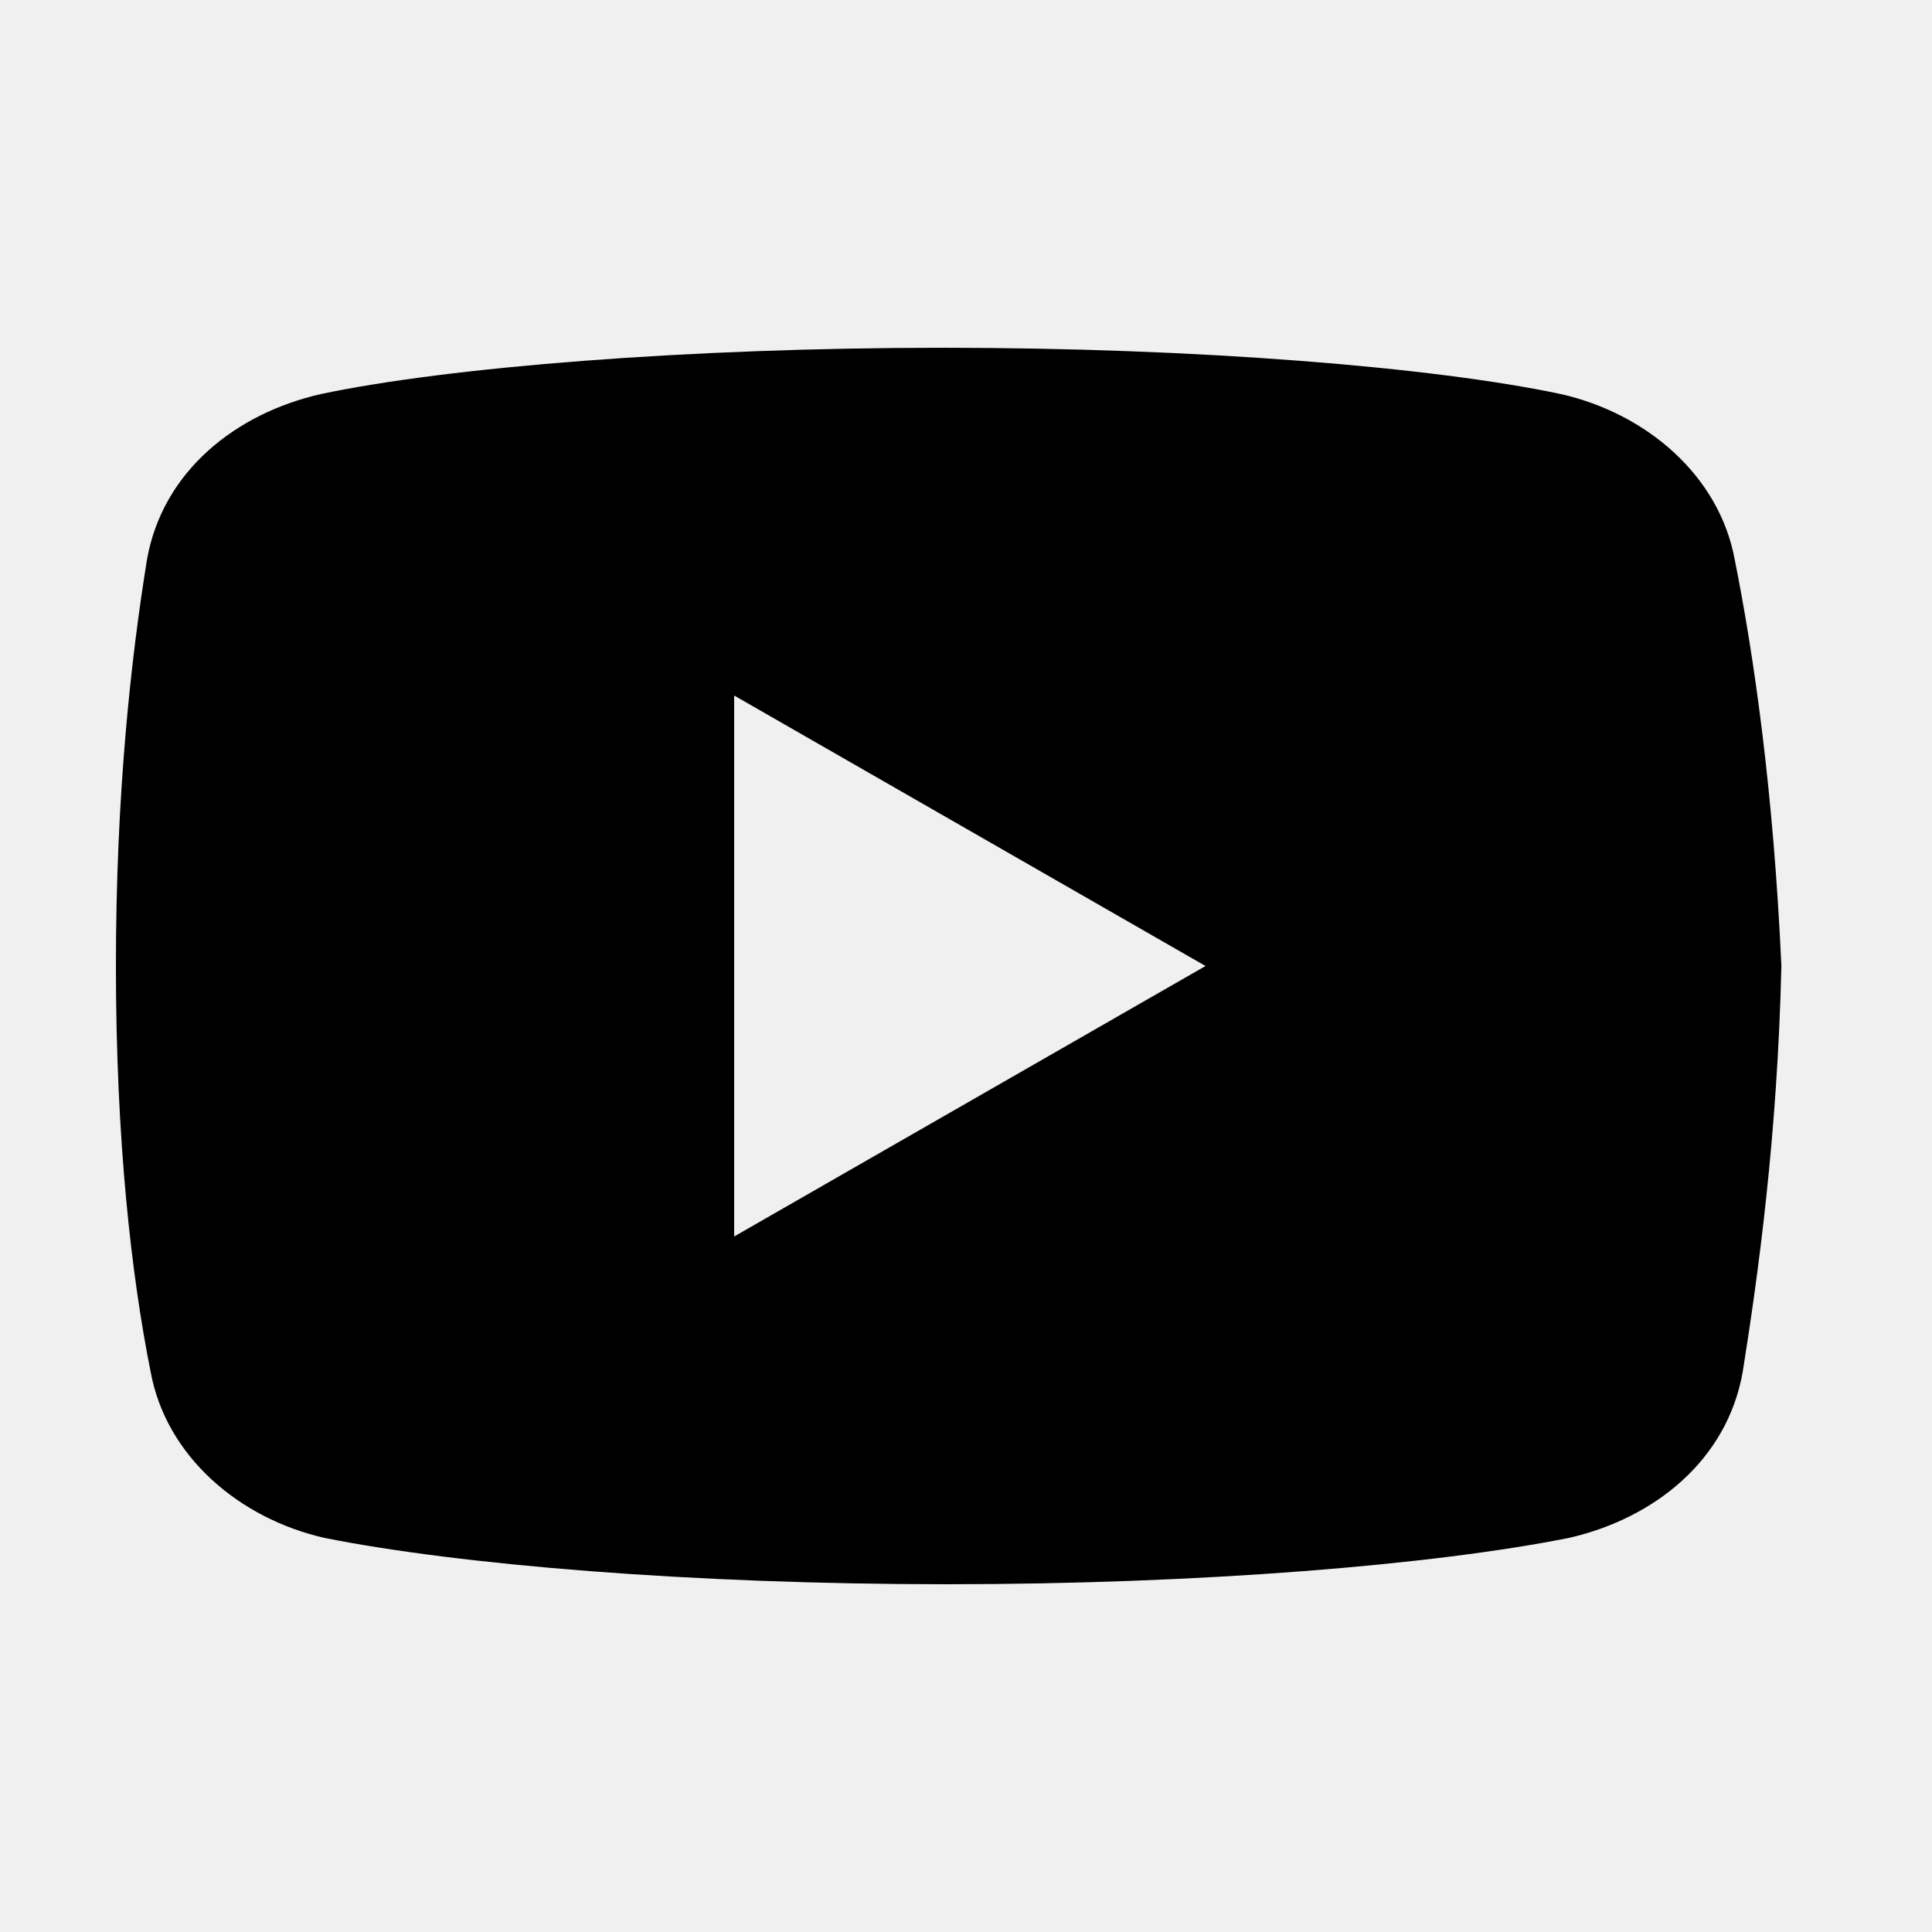
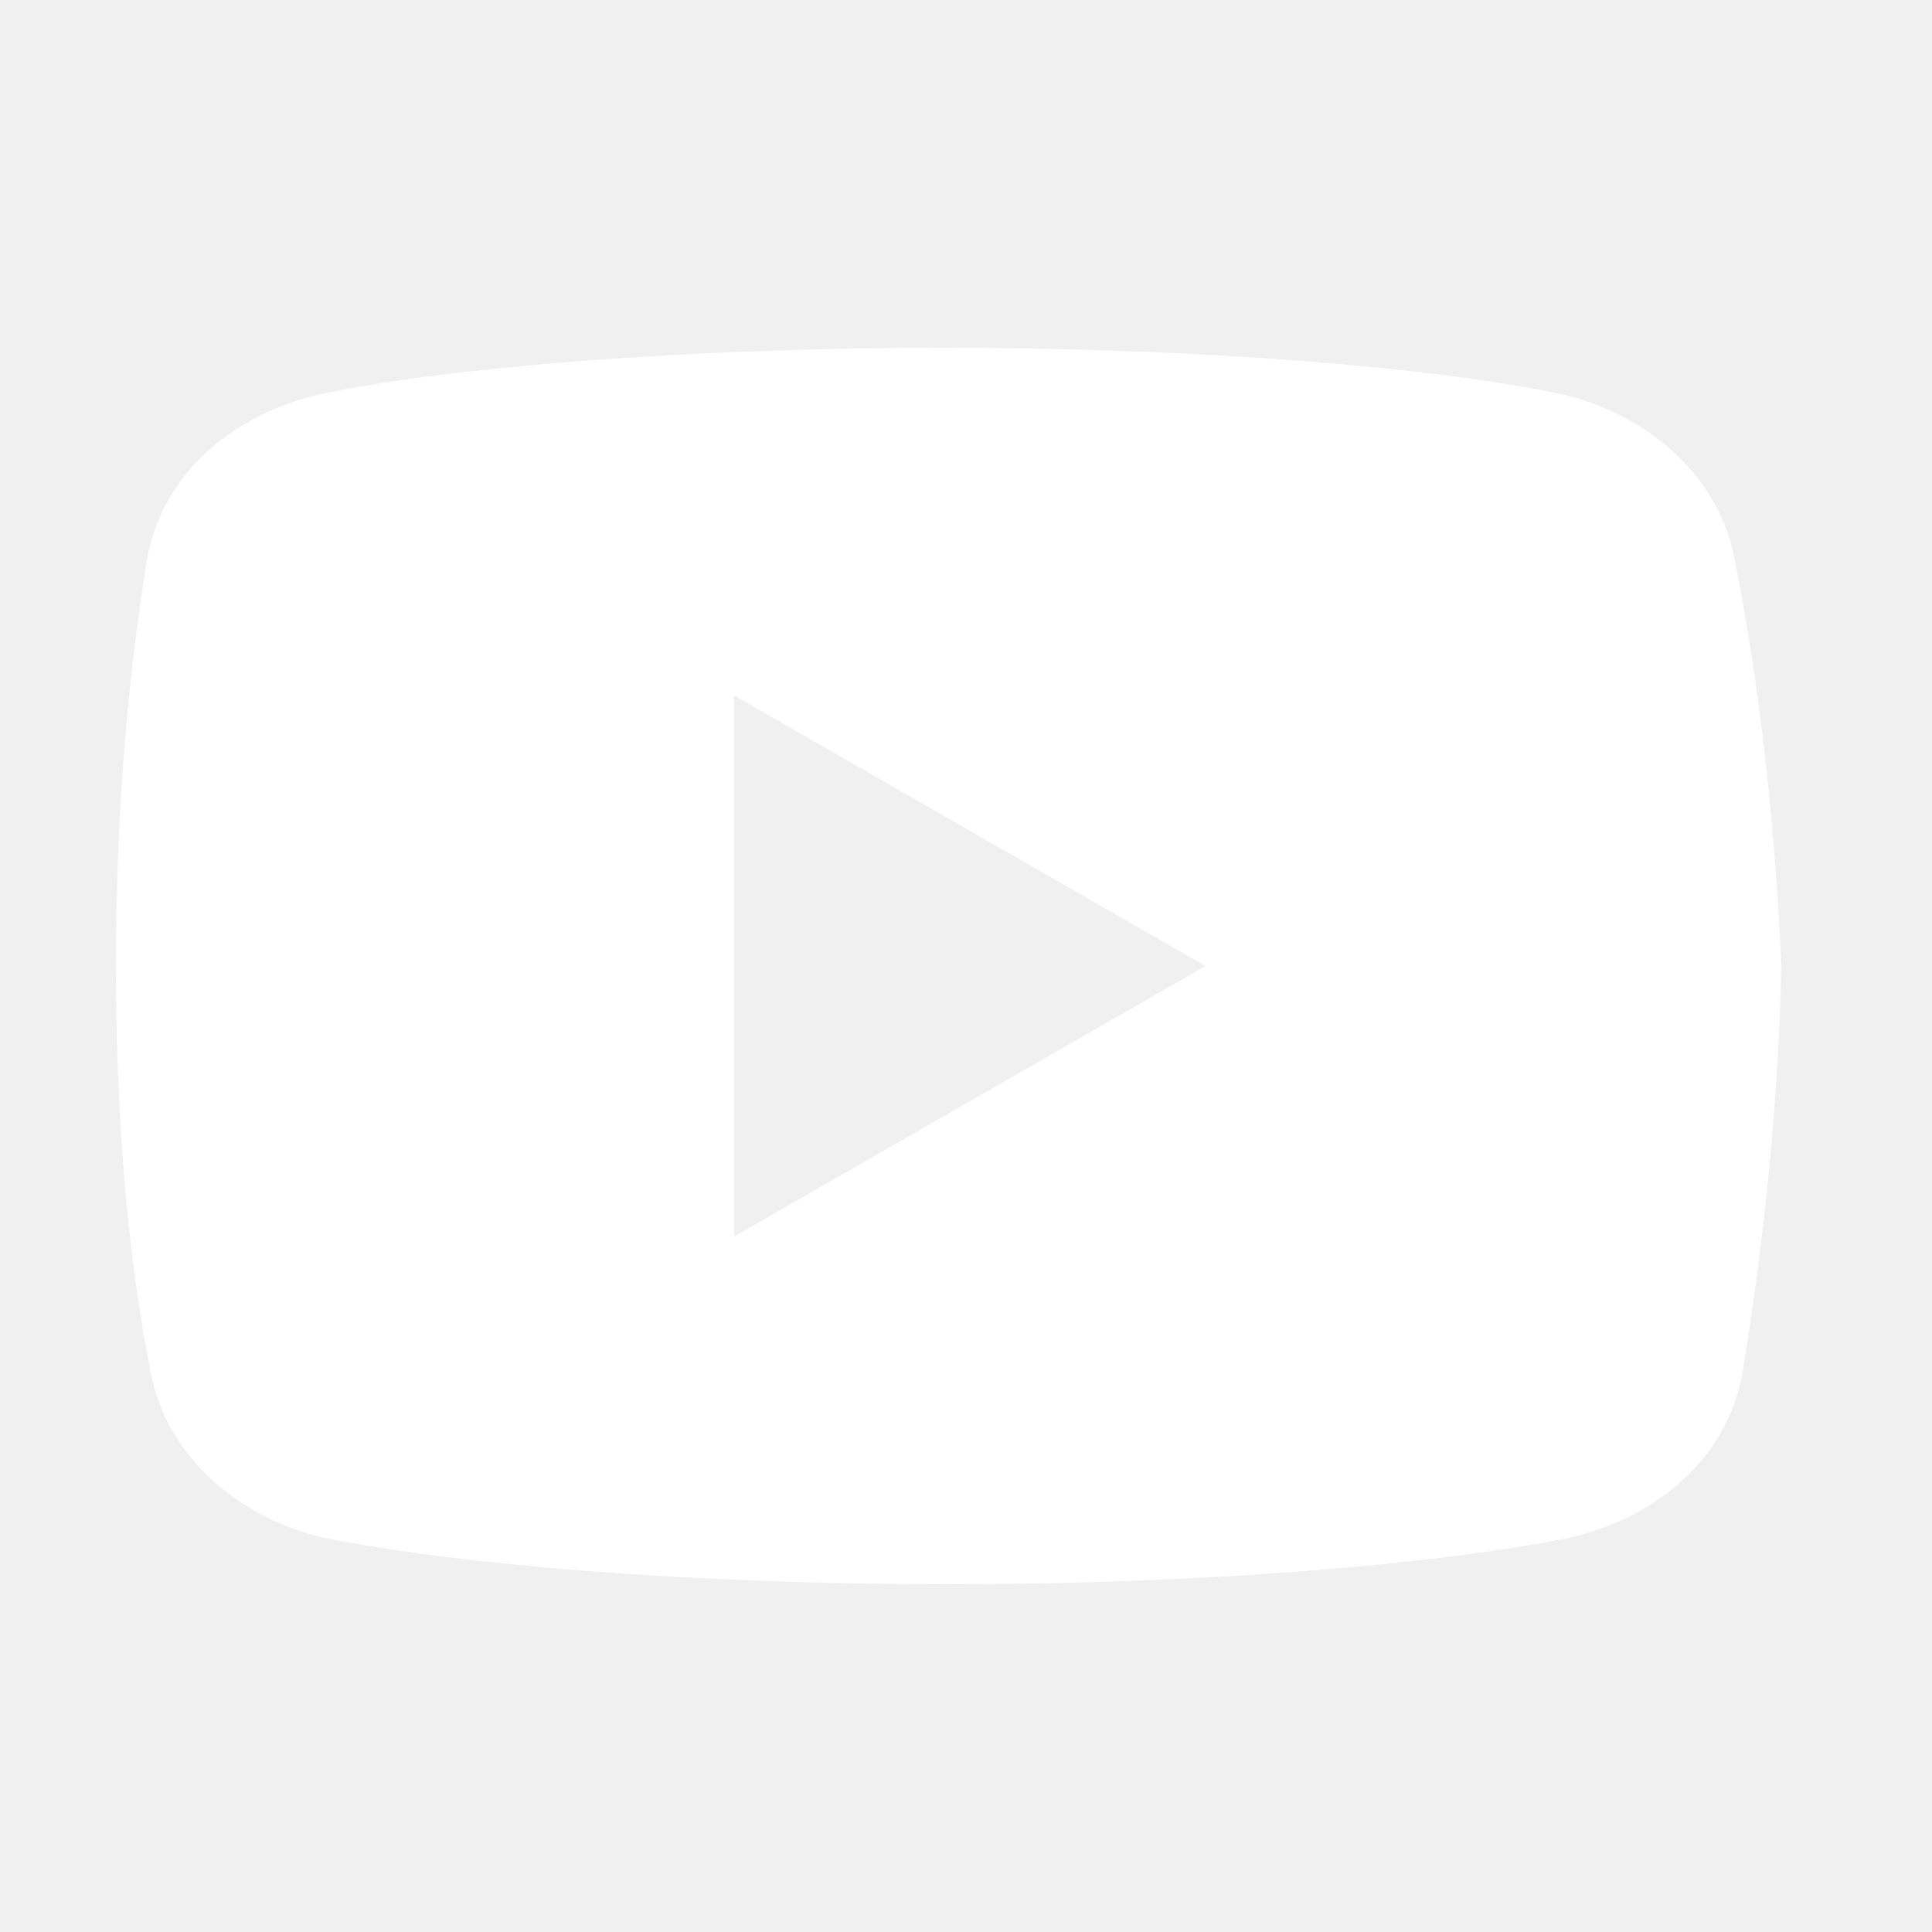
- <svg xmlns="http://www.w3.org/2000/svg" fill="#000000" viewBox="0 0 50 50" width="50px" height="50px">
+ <svg xmlns="http://www.w3.org/2000/svg" fill="#FFF" viewBox="0 0 50 50" width="50px" height="50px">
  <path d="M 44.898 14.5 C 44.5 12.301 42.602 10.699 40.398 10.199 C 37.102 9.5 31 9 24.398 9 C 17.801 9 11.602 9.5 8.301 10.199 C 6.102 10.699 4.199 12.199 3.801 14.5 C 3.398 17 3 20.5 3 25 C 3 29.5 3.398 33 3.898 35.5 C 4.301 37.699 6.199 39.301 8.398 39.801 C 11.898 40.5 17.898 41 24.5 41 C 31.102 41 37.102 40.5 40.602 39.801 C 42.801 39.301 44.699 37.801 45.102 35.5 C 45.5 33 46 29.398 46.102 25 C 45.898 20.5 45.398 17 44.898 14.5 Z M 19 32 L 19 18 L 31.199 25 Z" />
</svg>
